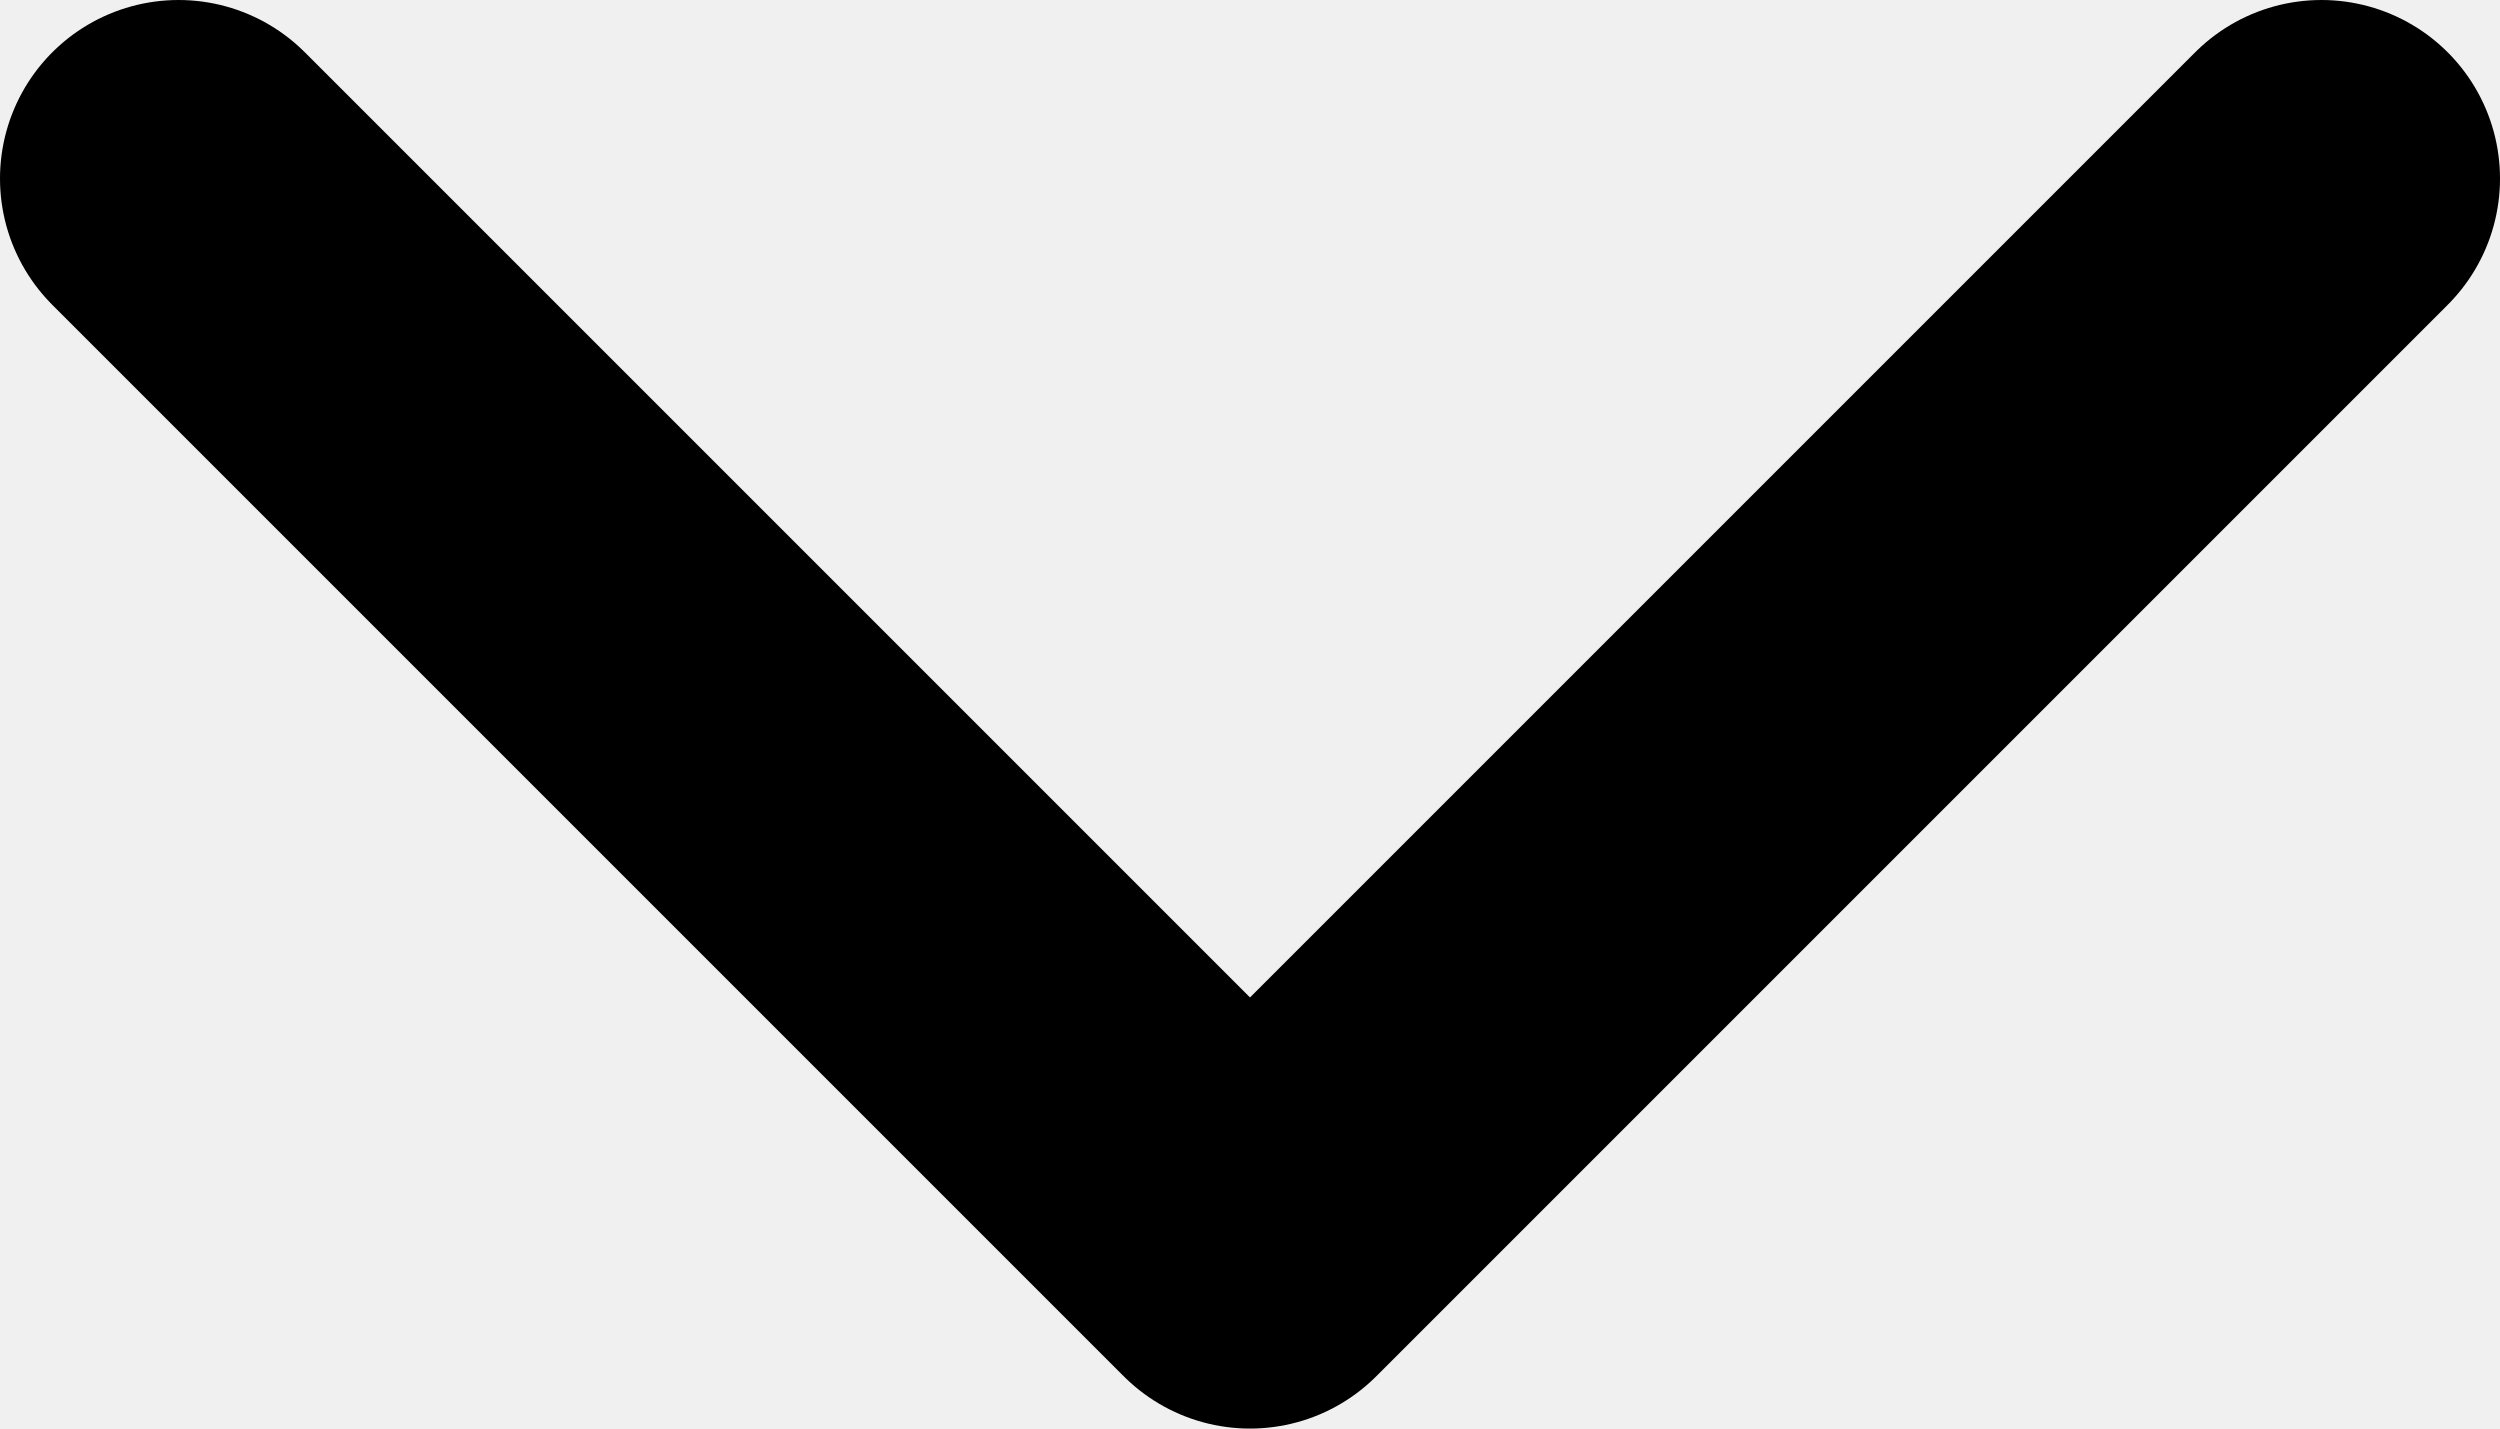
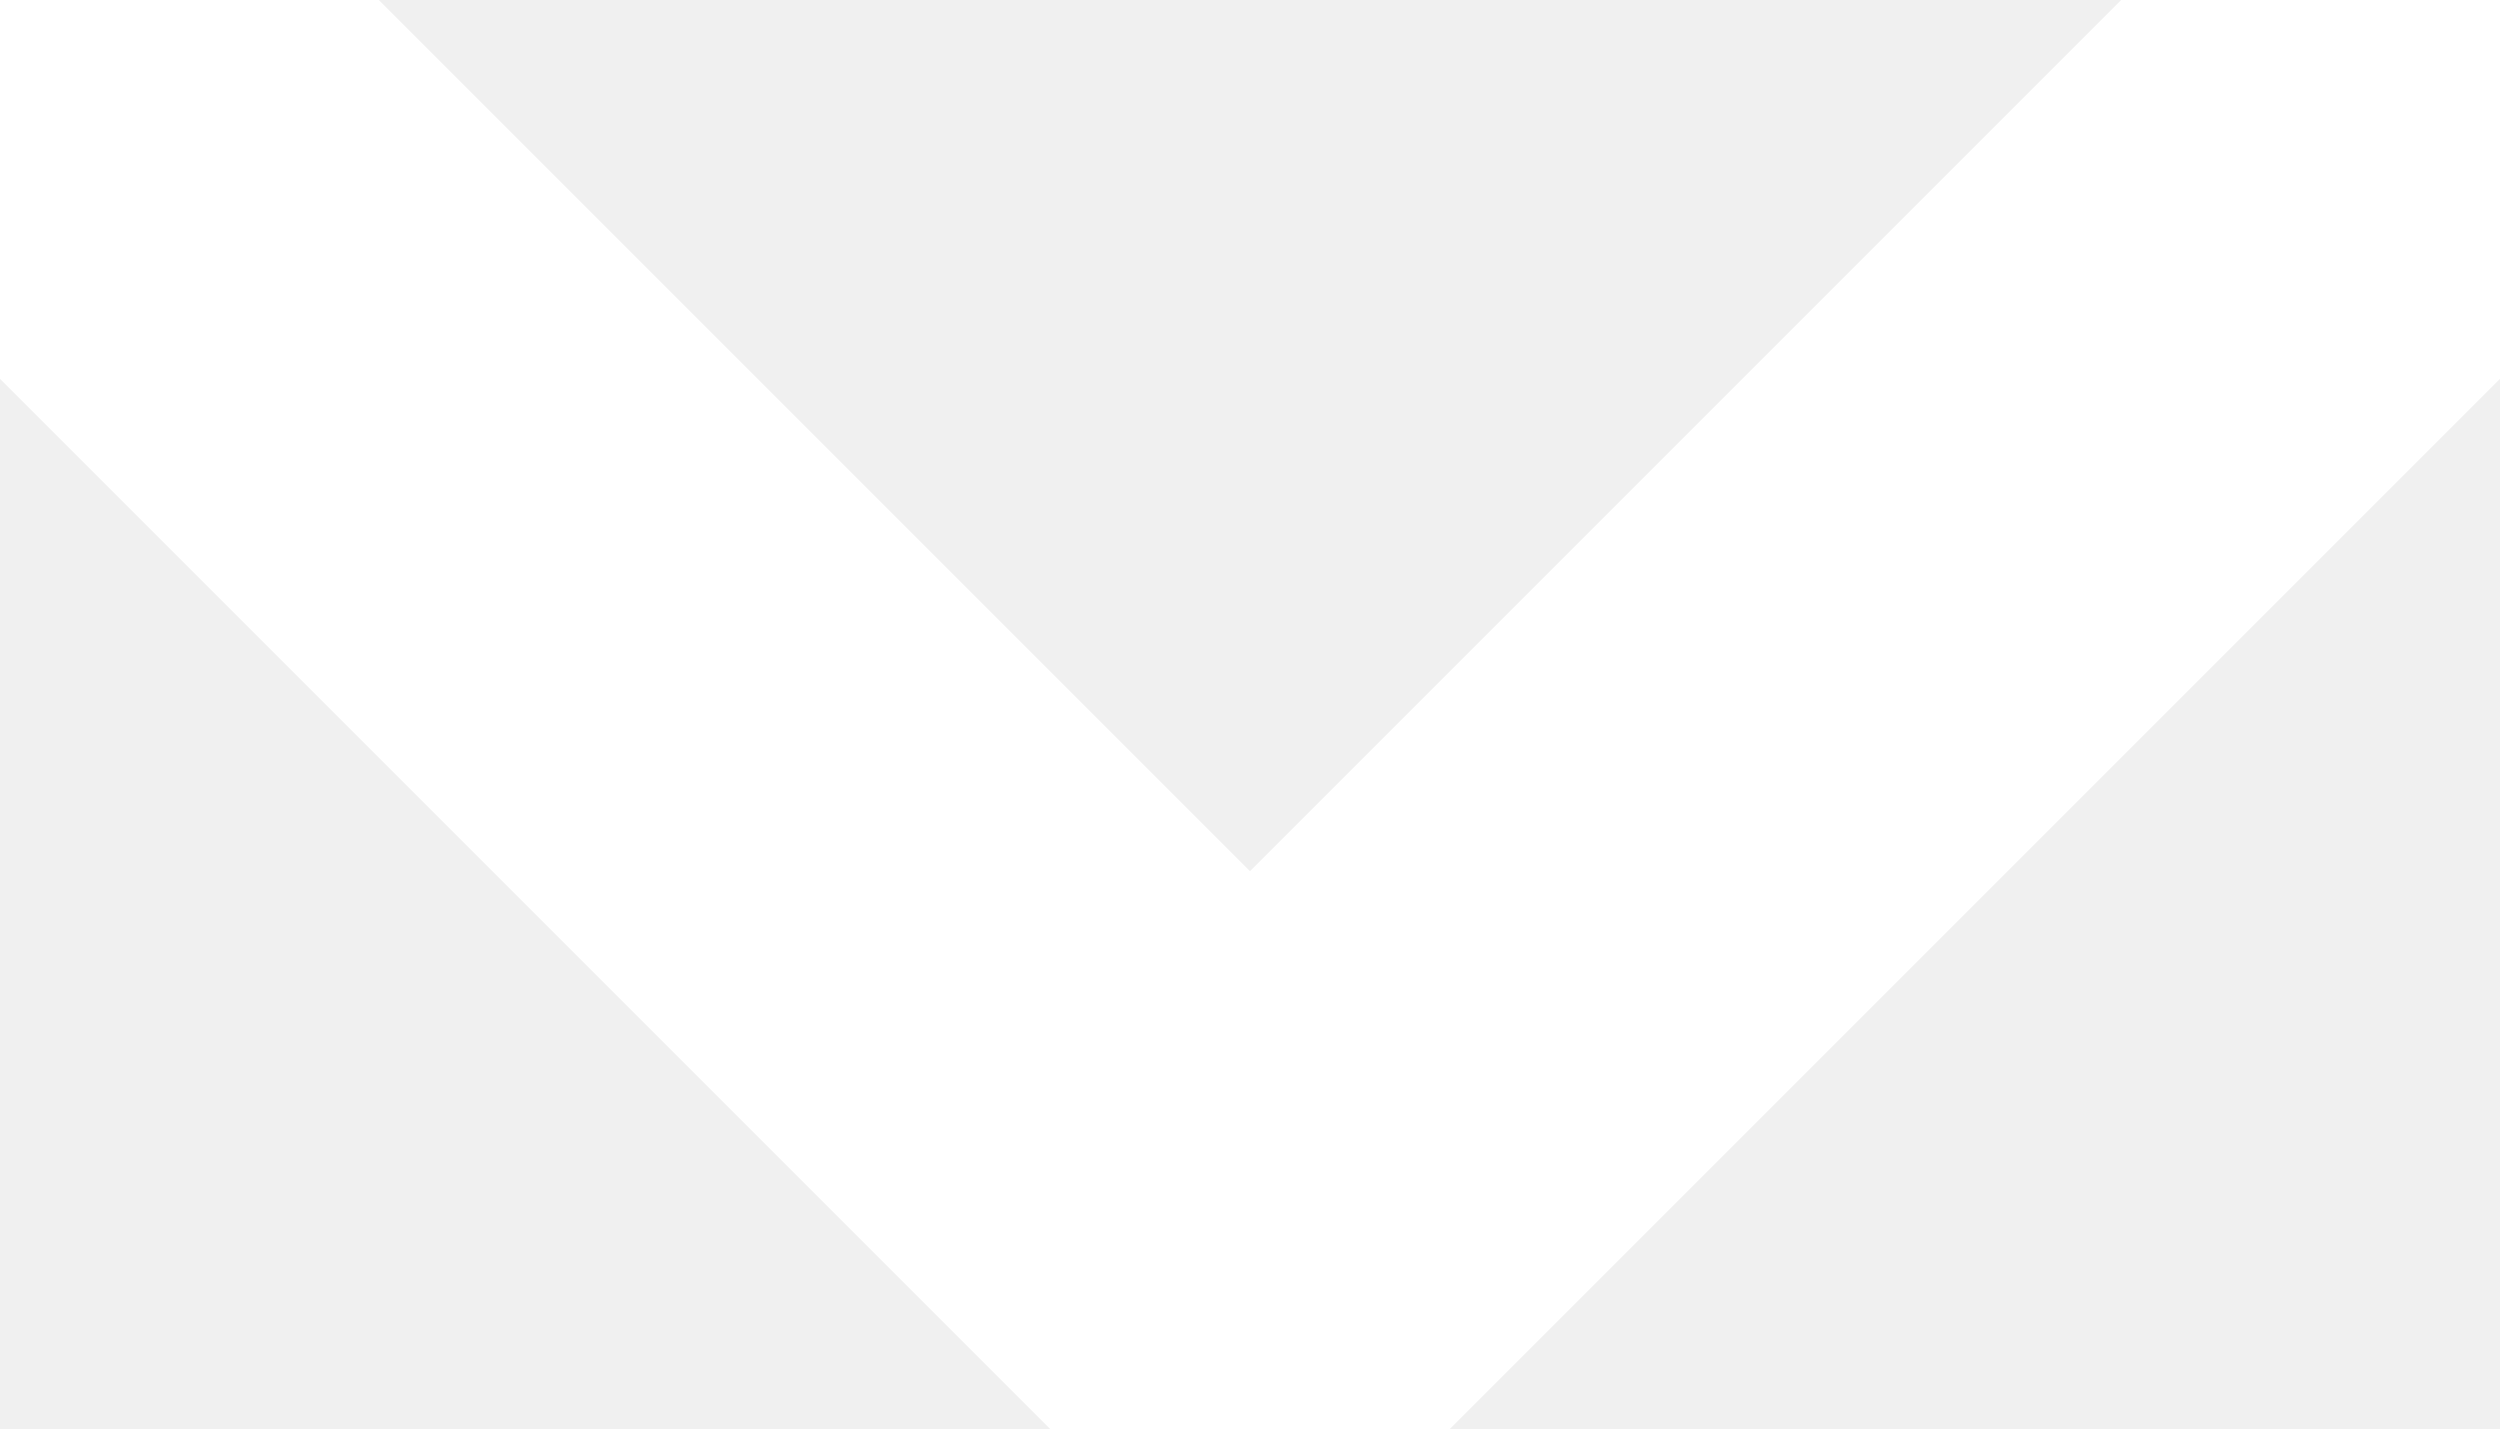
<svg xmlns="http://www.w3.org/2000/svg" width="14" height="8" viewBox="0 0 14 8" fill="none">
-   <path d="M1 1L7 7L13 1" stroke="black" stroke-width="2" stroke-linecap="round" stroke-linejoin="round" />
+   <path d="M1 1L7 7L13 1" stroke="white" stroke-width="3" stroke-linecap="round" stroke-linejoin="round" />
</svg>
